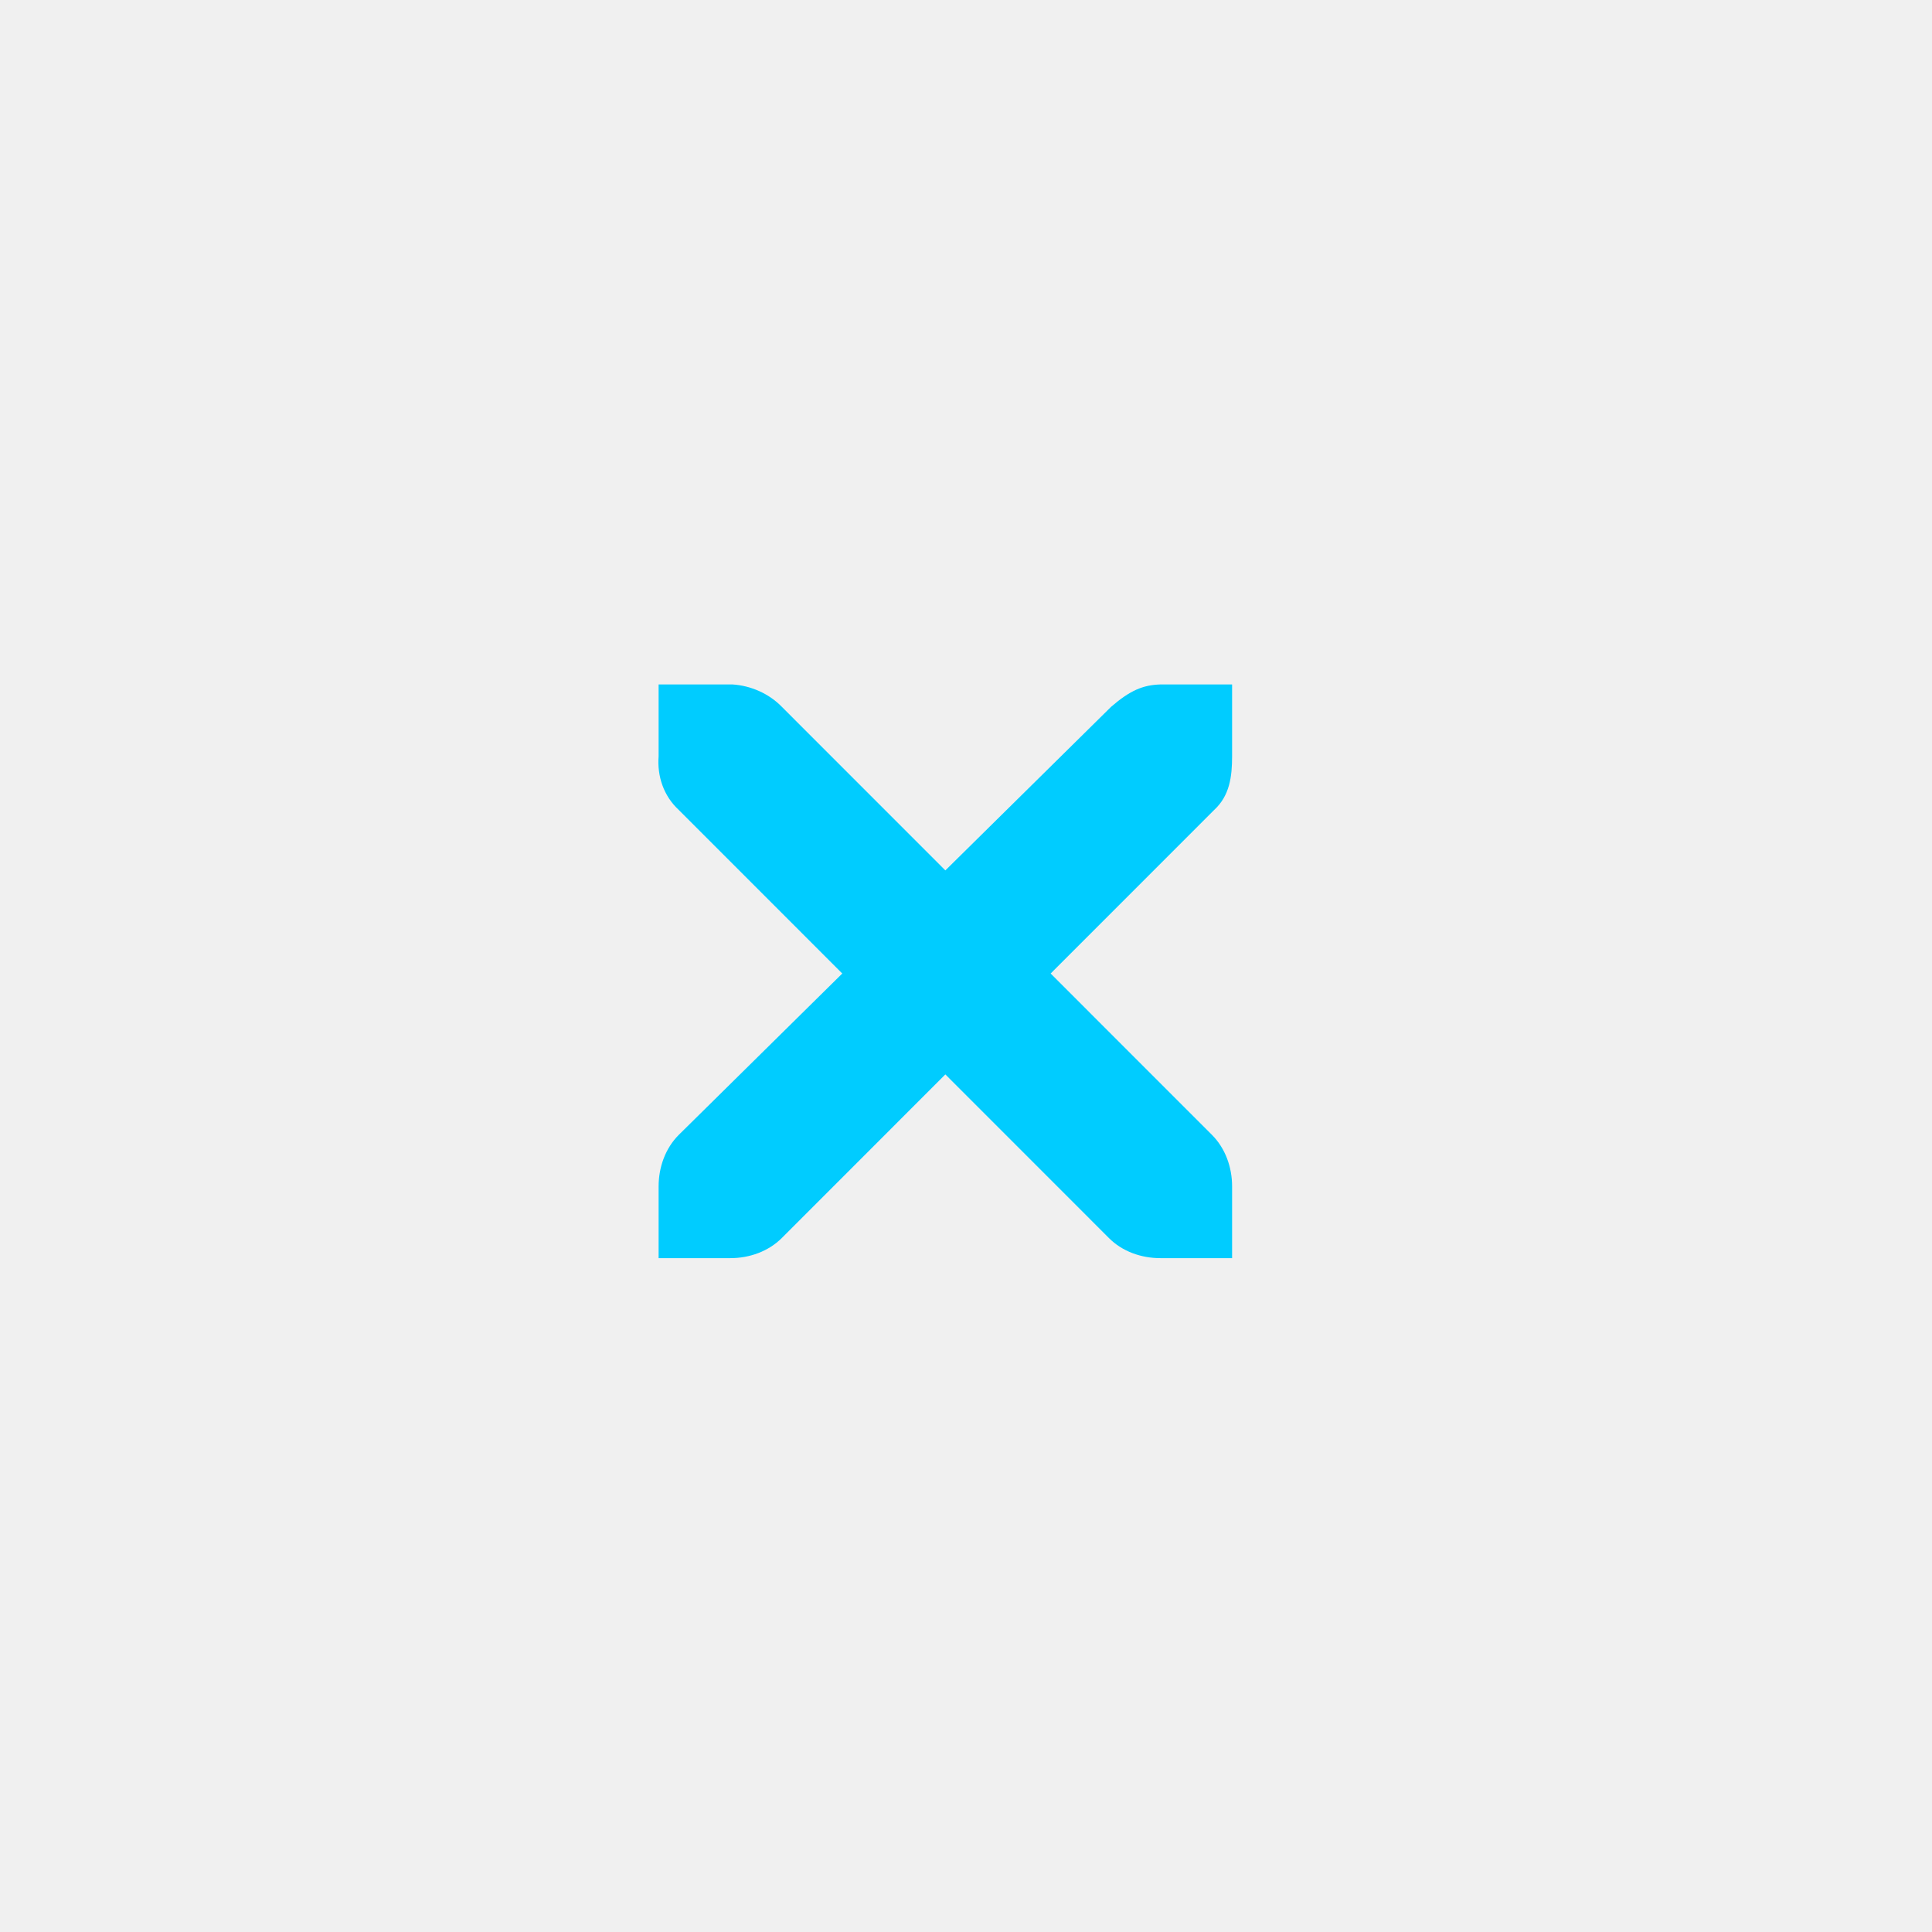
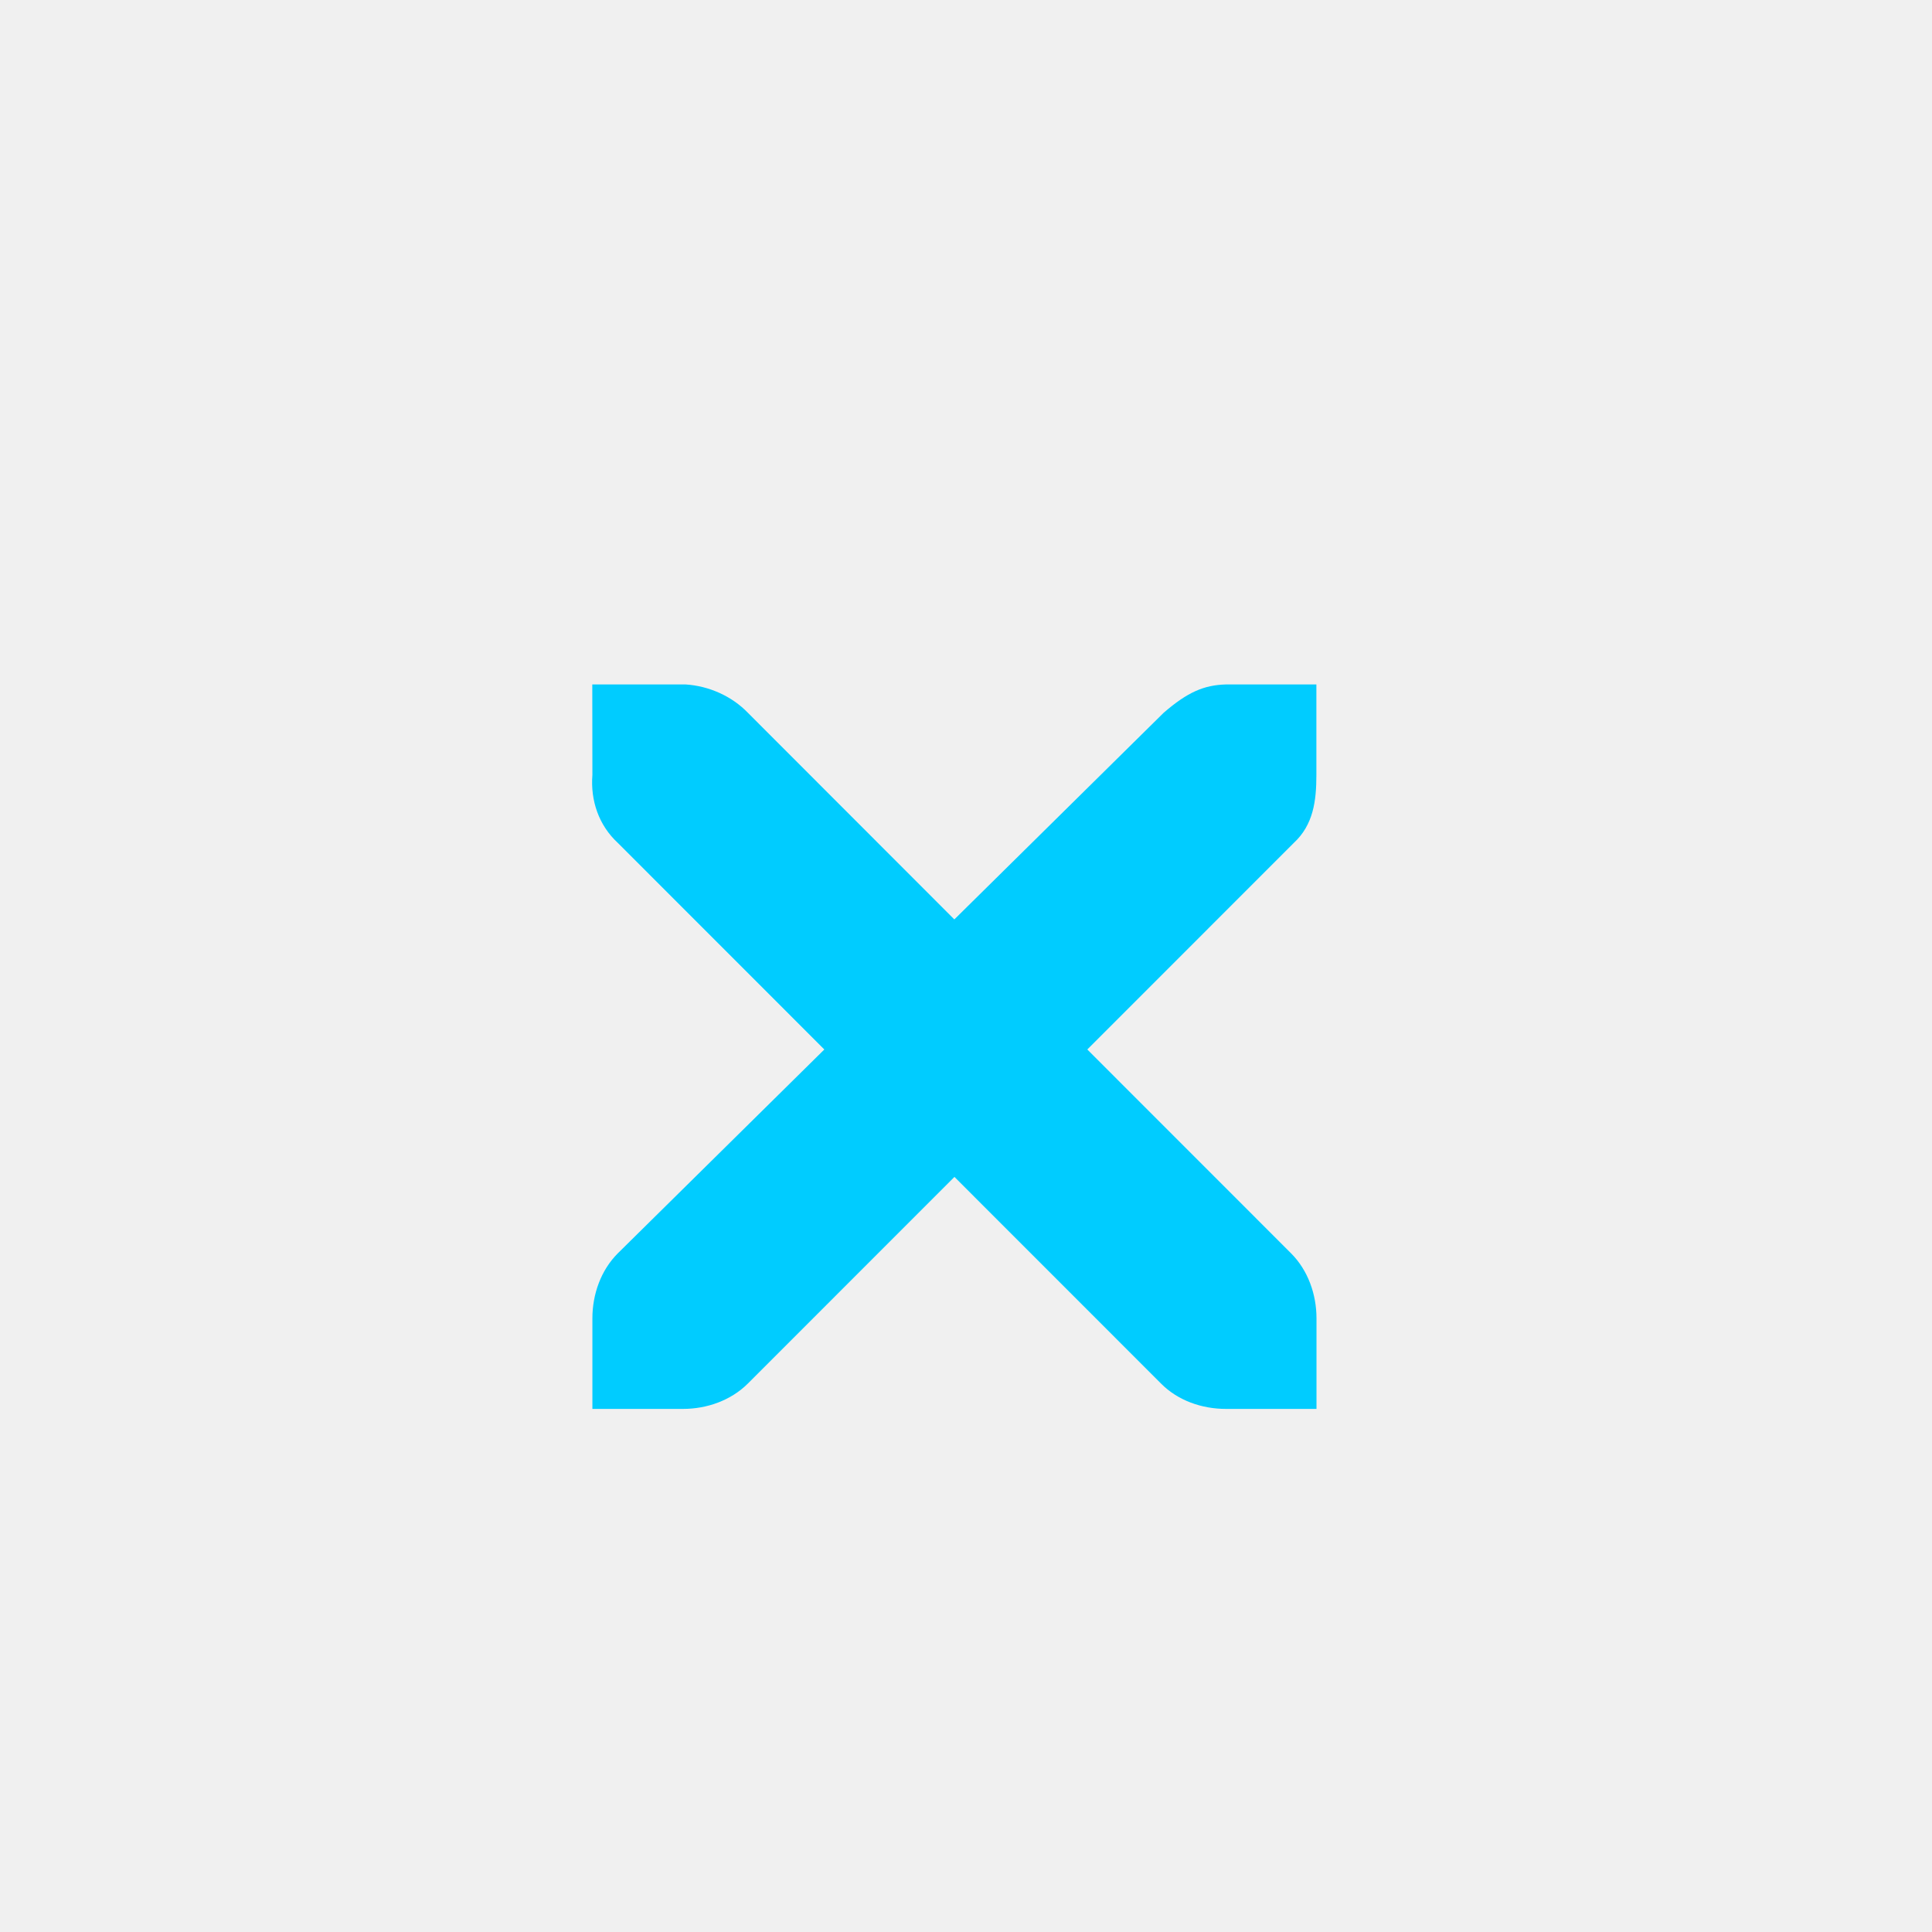
- <svg xmlns="http://www.w3.org/2000/svg" xmlns:ns1="http://www.openswatchbook.org/uri/2009/osb" xmlns:xlink="http://www.w3.org/1999/xlink" viewBox="0 0 32 32" version="1.1" height="32" width="32" id="svg">
+ <svg xmlns="http://www.w3.org/2000/svg" xmlns:ns1="http://www.openswatchbook.org/uri/2009/osb" xmlns:xlink="http://www.w3.org/1999/xlink" id="svg" width="32" height="32" version="1.1" viewBox="0 0 32 32">
  <defs id="defs4">
    <linearGradient id="linearGradient868">
-       <stop id="stop864" offset="0" style="stop-color:#005ff0;stop-opacity:1" />
-       <stop id="stop866" offset="1" style="stop-color:#afcdff;stop-opacity:0.012" />
+       <stop style="stop-color:#005ff0;stop-opacity:1" offset="0" id="stop864" />
+       <stop style="stop-color:#afcdff;stop-opacity:0.012" offset="1" id="stop866" />
    </linearGradient>
    <linearGradient id="linearGradient862">
-       <stop style="stop-color:#005ff0;stop-opacity:1" offset="0" id="stop858" />
-       <stop style="stop-color:#afcdff;stop-opacity:0.012" offset="1" id="stop860" />
+       <stop id="stop858" offset="0" style="stop-color:#005ff0;stop-opacity:1" />
+       <stop id="stop860" offset="1" style="stop-color:#afcdff;stop-opacity:0.012" />
    </linearGradient>
-     <linearGradient ns1:paint="solid" id="linearGradient5606">
-       <stop style="stop-color:#000000" offset="0" id="stop5608" />
+     <linearGradient id="linearGradient5606" ns1:paint="solid">
+       <stop id="stop5608" offset="0" style="stop-color:#000000" />
    </linearGradient>
-     <radialGradient gradientTransform="matrix(0.6694934,0,0,0.6694934,-8.352062,13.76733)" gradientUnits="userSpaceOnUse" r="5.08" fy="40.834" fx="-25.832" cy="40.834" cx="-25.832" id="radialGradient855" xlink:href="#linearGradient862" />
-     <radialGradient gradientTransform="matrix(0.6694934,0,0,0.6694934,-8.352062,13.76733)" gradientUnits="userSpaceOnUse" r="5.08" fy="40.834" fx="-25.832" cy="40.834" cx="-25.832" id="radialGradient846" xlink:href="#linearGradient868" />
-     <radialGradient gradientTransform="matrix(0.614628,0,0,0.614628,-9.890873,15.63161)" gradientUnits="userSpaceOnUse" r="5.533" fy="40.833" fx="-25.833" cy="40.833" cx="-25.833" id="radialGradient854" xlink:href="#linearGradient862" />
-     <radialGradient gradientTransform="matrix(0.614628,0,0,0.614628,-9.890873,15.63161)" gradientUnits="userSpaceOnUse" r="5.533" fy="40.833" fx="-25.833" cy="40.833" cx="-25.833" id="radialGradient838" xlink:href="#linearGradient868" />
+     <radialGradient xlink:href="#linearGradient862" id="radialGradient855" cx="-25.832" cy="40.834" fx="-25.832" fy="40.834" r="5.08" gradientUnits="userSpaceOnUse" gradientTransform="matrix(0.6694934,0,0,0.6694934,-8.352062,13.76733)" />
+     <radialGradient xlink:href="#linearGradient868" id="radialGradient846" cx="-25.832" cy="40.834" fx="-25.832" fy="40.834" r="5.08" gradientUnits="userSpaceOnUse" gradientTransform="matrix(0.6694934,0,0,0.6694934,-8.352062,13.76733)" />
+     <radialGradient xlink:href="#linearGradient862" id="radialGradient854" cx="-25.833" cy="40.833" fx="-25.833" fy="40.833" r="5.533" gradientUnits="userSpaceOnUse" gradientTransform="matrix(0.614628,0,0,0.614628,-9.890873,15.63161)" />
+     <radialGradient xlink:href="#linearGradient868" id="radialGradient838" cx="-25.833" cy="40.833" fx="-25.833" fy="40.833" r="5.533" gradientUnits="userSpaceOnUse" gradientTransform="matrix(0.614628,0,0,0.614628,-9.890873,15.63161)" />
  </defs>
-   <rect id="rect16" y="13.77" x="-38.33" height="22" width="22" style="fill:#cfd8dc;fill-opacity:0" />
-   <g transform="translate(32,10)" id="22-22-window-close">
-     <rect id="rect18" y="0" x="0" height="22" width="22" style="opacity:0.001" />
-     <g id="g24" transform="matrix(1.749312,0,0,1.749949,-107.9505,-909.4729)" style="fill:#ffffff">
-       <g id="g22" transform="translate(19,-242)" style="fill:#ffffff">
-         <path id="path20" d="m 46.142,765.429 h 0.679 c 0.007,-9e-5 0.014,-2.6e-4 0.021,0 0.173,0.01 0.346,0.087 0.467,0.212 l 1.548,1.548 1.569,-1.548 c 0.18,-0.156 0.303,-0.207 0.467,-0.212 h 0.679 v 0.679 c 0,0.194 -0.023,0.374 -0.17,0.509 l -1.548,1.548 1.527,1.527 c 0.128,0.128 0.191,0.308 0.191,0.488 v 0.679 h -0.679 c -0.18,-1e-5 -0.36,-0.063 -0.488,-0.191 l -1.548,-1.548 -1.548,1.548 c -0.128,0.128 -0.308,0.191 -0.488,0.191 h -0.679 v -0.679 c -3e-6,-0.18 0.063,-0.36 0.191,-0.488 l 1.548,-1.527 -1.548,-1.548 c -0.143,-0.132 -0.206,-0.318 -0.191,-0.509 z" style="fill:#00ccff;fill-opacity:1;stroke-width:0.792" />
+   <rect style="fill:#cfd8dc;fill-opacity:0" width="22" height="22" x="-38.33" y="13.77" id="rect16" />
+   <g id="22-22-window-close" transform="translate(32,10)">
+     <rect style="opacity:0.001" width="22" height="22" x="0" y="0" id="rect18" />
+     <g style="fill:#ffffff" transform="matrix(1.749312,0,0,1.749949,-107.9505,-909.4729)" id="g24">
+       <g style="fill:#ffffff" transform="translate(19,-242)" id="g22">
+         <path style="fill:#00ccff;fill-opacity:1;stroke-width:1" d="m 45.686,764.629 h 0.857 c 0.009,-9e-5 0.018,-2.6e-4 0.027,0 0.219,0.013 0.437,0.11 0.589,0.268 l 1.955,1.956 1.982,-1.956 c 0.228,-0.197 0.383,-0.262 0.589,-0.268 h 0.857 v 0.857 c 0,0.246 -0.029,0.472 -0.214,0.643 l -1.955,1.956 1.929,1.929 c 0.161,0.161 0.241,0.389 0.241,0.616 v 0.857 h -0.857 c -0.227,-10e-6 -0.455,-0.08 -0.616,-0.241 l -1.955,-1.955 -1.955,1.955 c -0.161,0.161 -0.389,0.241 -0.616,0.241 h -0.857 v -0.857 c -3e-6,-0.227 0.08,-0.455 0.241,-0.616 l 1.955,-1.929 -1.955,-1.956 c -0.181,-0.167 -0.26,-0.402 -0.241,-0.643 z" id="path20" />
      </g>
    </g>
  </g>
-   <g transform="translate(54,32)" id="16-16-window-close">
-     <rect id="rect27" y="-16" x="0" height="16" width="16" style="opacity:0.001" />
-     <g id="g33" transform="matrix(1.249509,0,0,1.249964,-76.96463,-665.4806)" style="fill:#ffffff">
-       <g id="g31" transform="translate(19,-242)" style="fill:#ffffff">
-         <path id="path29" d="m 46.439,765.76 h 0.6 c 0.006,-10e-5 0.012,-3.3e-4 0.019,0 0.153,0.009 0.306,0.077 0.412,0.187 l 1.369,1.369 1.387,-1.369 c 0.159,-0.138 0.268,-0.183 0.412,-0.187 h 0.6 v 0.6 c 0,0.172 -0.021,0.33 -0.15,0.45 l -1.369,1.369 1.35,1.35 c 0.113,0.113 0.169,0.272 0.169,0.431 v 0.6 h -0.6 c -0.159,-10e-6 -0.318,-0.057 -0.431,-0.169 l -1.369,-1.369 -1.369,1.369 c -0.113,0.113 -0.272,0.169 -0.431,0.169 h -0.6 v -0.6 c -3e-6,-0.159 0.056,-0.318 0.169,-0.431 l 1.369,-1.35 -1.369,-1.369 C 46.482,766.693 46.426,766.528 46.439,766.36 Z" style="fill:#00ccff;fill-opacity:1;stroke-width:0.75" />
+   <g id="16-16-window-close" transform="translate(54,32)">
+     <rect style="opacity:0.001" width="16" height="16" x="0" y="-16" id="rect27" />
+     <g style="fill:#ffffff" transform="matrix(1.249509,0,0,1.249964,-76.96463,-665.4806)" id="g33">
+       <g style="fill:#ffffff" transform="translate(19,-242)" id="g31">
+         <path style="fill:#00ccff;fill-opacity:1;stroke-width:1" d="m 45.88,764.8 h 0.8 c 0.008,-1.4e-4 0.017,-3.7e-4 0.025,0 0.204,0.009 0.408,0.103 0.55,0.25 l 1.825,1.825 1.85,-1.825 c 0.212,-0.184 0.357,-0.244 0.55,-0.25 h 0.8 V 765.6 c 0,0.229 -0.028,0.441 -0.2,0.6 l -1.825,1.825 1.8,1.8 c 0.151,0.151 0.225,0.363 0.225,0.575 v 0.8 h -0.8 c -0.212,-10e-6 -0.424,-0.075 -0.575,-0.225 l -1.825,-1.825 -1.825,1.825 c -0.151,0.151 -0.363,0.225 -0.575,0.225 h -0.8 v -0.8 c -3e-6,-0.212 0.074,-0.424 0.225,-0.575 l 1.825,-1.8 -1.825,-1.825 C 45.936,766.044 45.862,765.825 45.88,765.6 Z" id="path29" />
      </g>
    </g>
  </g>
  <g id="window-close">
-     <rect id="rect36" style="opacity:0.001" y="0" x="0" height="32" width="32" />
-     <g id="g46" transform="matrix(1.749312,0,0,1.749949,-102.9505,-903.4729)" style="opacity:0.2">
-       <g id="g44" transform="translate(19,-242)" />
+     <rect width="32" height="32" x="0" y="0" style="opacity:0.001" id="rect36" />
+     <g style="opacity:0.2" transform="matrix(1.749312,0,0,1.749949,-102.9505,-903.4729)" id="g46">
+       <g transform="translate(19,-242)" id="g44" />
    </g>
-     <g id="g52" style="fill:#ffffff" transform="matrix(1.749312,0,0,1.749949,-102.9505,-904.4729)">
-       <g id="g50" style="fill:#ffffff" transform="translate(19,-242)">
-         <path id="path48" style="fill:#00ccff;fill-opacity:1;stroke-width:0.792" d="m 46.088,765.335 h 0.679 c 0.007,-1.2e-4 0.014,-2.6e-4 0.021,0 0.173,0.011 0.346,0.087 0.467,0.212 l 1.548,1.548 1.569,-1.548 c 0.18,-0.156 0.303,-0.207 0.467,-0.212 h 0.679 v 0.679 c 0,0.194 -0.023,0.374 -0.17,0.509 l -1.548,1.548 1.527,1.527 c 0.128,0.128 0.191,0.308 0.191,0.488 v 0.679 h -0.679 c -0.18,-10e-6 -0.36,-0.062 -0.488,-0.191 l -1.548,-1.548 -1.548,1.548 c -0.128,0.128 -0.308,0.191 -0.488,0.191 H 46.088 v -0.679 c 0,-0.18 0.063,-0.36 0.191,-0.488 l 1.548,-1.527 -1.548,-1.548 c -0.143,-0.132 -0.206,-0.319 -0.191,-0.509 z" />
+     <g transform="matrix(1.749312,0,0,1.749949,-102.9505,-904.4729)" style="fill:#ffffff" id="g52">
+       <g transform="translate(19,-242)" style="fill:#ffffff" id="g50">
+         <path d="m 45.46,765.335 h 0.857 c 0.009,-1.2e-4 0.018,-2.6e-4 0.027,0 0.219,0.014 0.437,0.11 0.589,0.268 l 1.955,1.956 1.982,-1.956 c 0.228,-0.197 0.383,-0.262 0.589,-0.268 h 0.857 v 0.857 c 0,0.246 -0.029,0.472 -0.214,0.643 l -1.955,1.955 1.929,1.929 c 0.161,0.161 0.241,0.389 0.241,0.616 v 0.857 h -0.857 c -0.227,-1e-5 -0.455,-0.078 -0.616,-0.241 l -1.955,-1.955 -1.955,1.955 c -0.161,0.161 -0.389,0.241 -0.616,0.241 h -0.857 v -0.857 c 0,-0.227 0.08,-0.455 0.241,-0.616 l 1.955,-1.929 -1.955,-1.955 c -0.181,-0.167 -0.26,-0.402 -0.241,-0.643 z" style="fill:#00ccff;fill-opacity:1;stroke-width:1" id="path48" />
      </g>
    </g>
  </g>
-   <g transform="matrix(0.6190477,0,0,0.6190477,88.1145,12.84745)" id="window-pin">
-     <g id="e" transform="matrix(1.111111,0,0,1.111111,10.75556,-20.72222)" style="fill:none;stroke:none">
-       <circle r="4.5" cy="42.5" cx="-27.5" id="path4145" style="opacity:1;fill:none;fill-opacity:1;fill-rule:evenodd;stroke:none;stroke-width:1;stroke-linecap:round;stroke-linejoin:round;stroke-miterlimit:4;stroke-dasharray:none;stroke-dashoffset:0;stroke-opacity:1" />
+   <g id="window-pin" transform="matrix(0.6190477,0,0,0.6190477,88.1145,12.84745)">
+     <g style="fill:none;stroke:none" transform="matrix(1.111111,0,0,1.111111,10.75556,-20.72222)" id="e">
+       <circle style="opacity:1;fill:none;fill-opacity:1;fill-rule:evenodd;stroke:none;stroke-width:1;stroke-linecap:round;stroke-linejoin:round;stroke-miterlimit:4;stroke-dasharray:none;stroke-dashoffset:0;stroke-opacity:1" id="path4145" cx="-27.5" cy="42.5" r="4.5" />
    </g>
-     <g id="e-5" transform="matrix(0.7125,0,0,0.7125,-1.393749,-2.593749)">
-       <circle r="3.061" cy="40.729" cx="-25.768" id="path4145-9" style="opacity:1;fill:url(#radialGradient854);fill-opacity:1;fill-rule:evenodd;stroke:url(#radialGradient838);stroke-width:0.68;stroke-linecap:round;stroke-linejoin:round;stroke-miterlimit:4;stroke-dasharray:none;stroke-dashoffset:0;stroke-opacity:1" />
+     <g transform="matrix(0.7125,0,0,0.7125,-1.393749,-2.593749)" id="e-5">
+       <circle style="opacity:1;fill:url(#radialGradient854);fill-opacity:1;fill-rule:evenodd;stroke:url(#radialGradient838);stroke-width:0.68;stroke-linecap:round;stroke-linejoin:round;stroke-miterlimit:4;stroke-dasharray:none;stroke-dashoffset:0;stroke-opacity:1" id="path4145-9" cx="-25.768" cy="40.729" r="3.061" />
    </g>
  </g>
-   <g id="window-unpin" transform="matrix(0.6190477,0,0,0.6190477,94.72979,13.49526)">
-     <g id="e-0" transform="matrix(1.111111,0,0,1.111111,10.75556,-20.72222)" style="fill:none;stroke:none">
-       <circle r="4.5" cy="42.5" cx="-27.5" id="path4145-2" style="opacity:1;fill:none;fill-opacity:1;fill-rule:evenodd;stroke:none;stroke-width:1;stroke-linecap:round;stroke-linejoin:round;stroke-miterlimit:4;stroke-dasharray:none;stroke-dashoffset:0;stroke-opacity:1" />
+   <g transform="matrix(0.6190477,0,0,0.6190477,94.72979,13.49526)" id="window-unpin">
+     <g style="fill:none;stroke:none" transform="matrix(1.111111,0,0,1.111111,10.75556,-20.72222)" id="e-0">
+       <circle style="opacity:1;fill:none;fill-opacity:1;fill-rule:evenodd;stroke:none;stroke-width:1;stroke-linecap:round;stroke-linejoin:round;stroke-miterlimit:4;stroke-dasharray:none;stroke-dashoffset:0;stroke-opacity:1" id="path4145-2" cx="-27.5" cy="42.5" r="4.5" />
    </g>
-     <g id="e-5-5" transform="matrix(0.7125,0,0,0.7125,-1.393749,-2.593749)">
-       <circle r="3.061" cy="41.105" cx="-25.647" id="path4145-9-6" style="opacity:1;fill:url(#radialGradient855);fill-opacity:1.0;fill-rule:evenodd;stroke:url(#radialGradient846);stroke-width:0.68;stroke-linecap:round;stroke-linejoin:round;stroke-miterlimit:4;stroke-dasharray:none;stroke-dashoffset:0;stroke-opacity:1" />
+     <g transform="matrix(0.7125,0,0,0.7125,-1.393749,-2.593749)" id="e-5-5">
+       <circle style="opacity:1;fill:url(#radialGradient855);fill-opacity:1.0;fill-rule:evenodd;stroke:url(#radialGradient846);stroke-width:0.68;stroke-linecap:round;stroke-linejoin:round;stroke-miterlimit:4;stroke-dasharray:none;stroke-dashoffset:0;stroke-opacity:1" id="path4145-9-6" cx="-25.647" cy="41.105" r="3.061" />
    </g>
  </g>
</svg>
